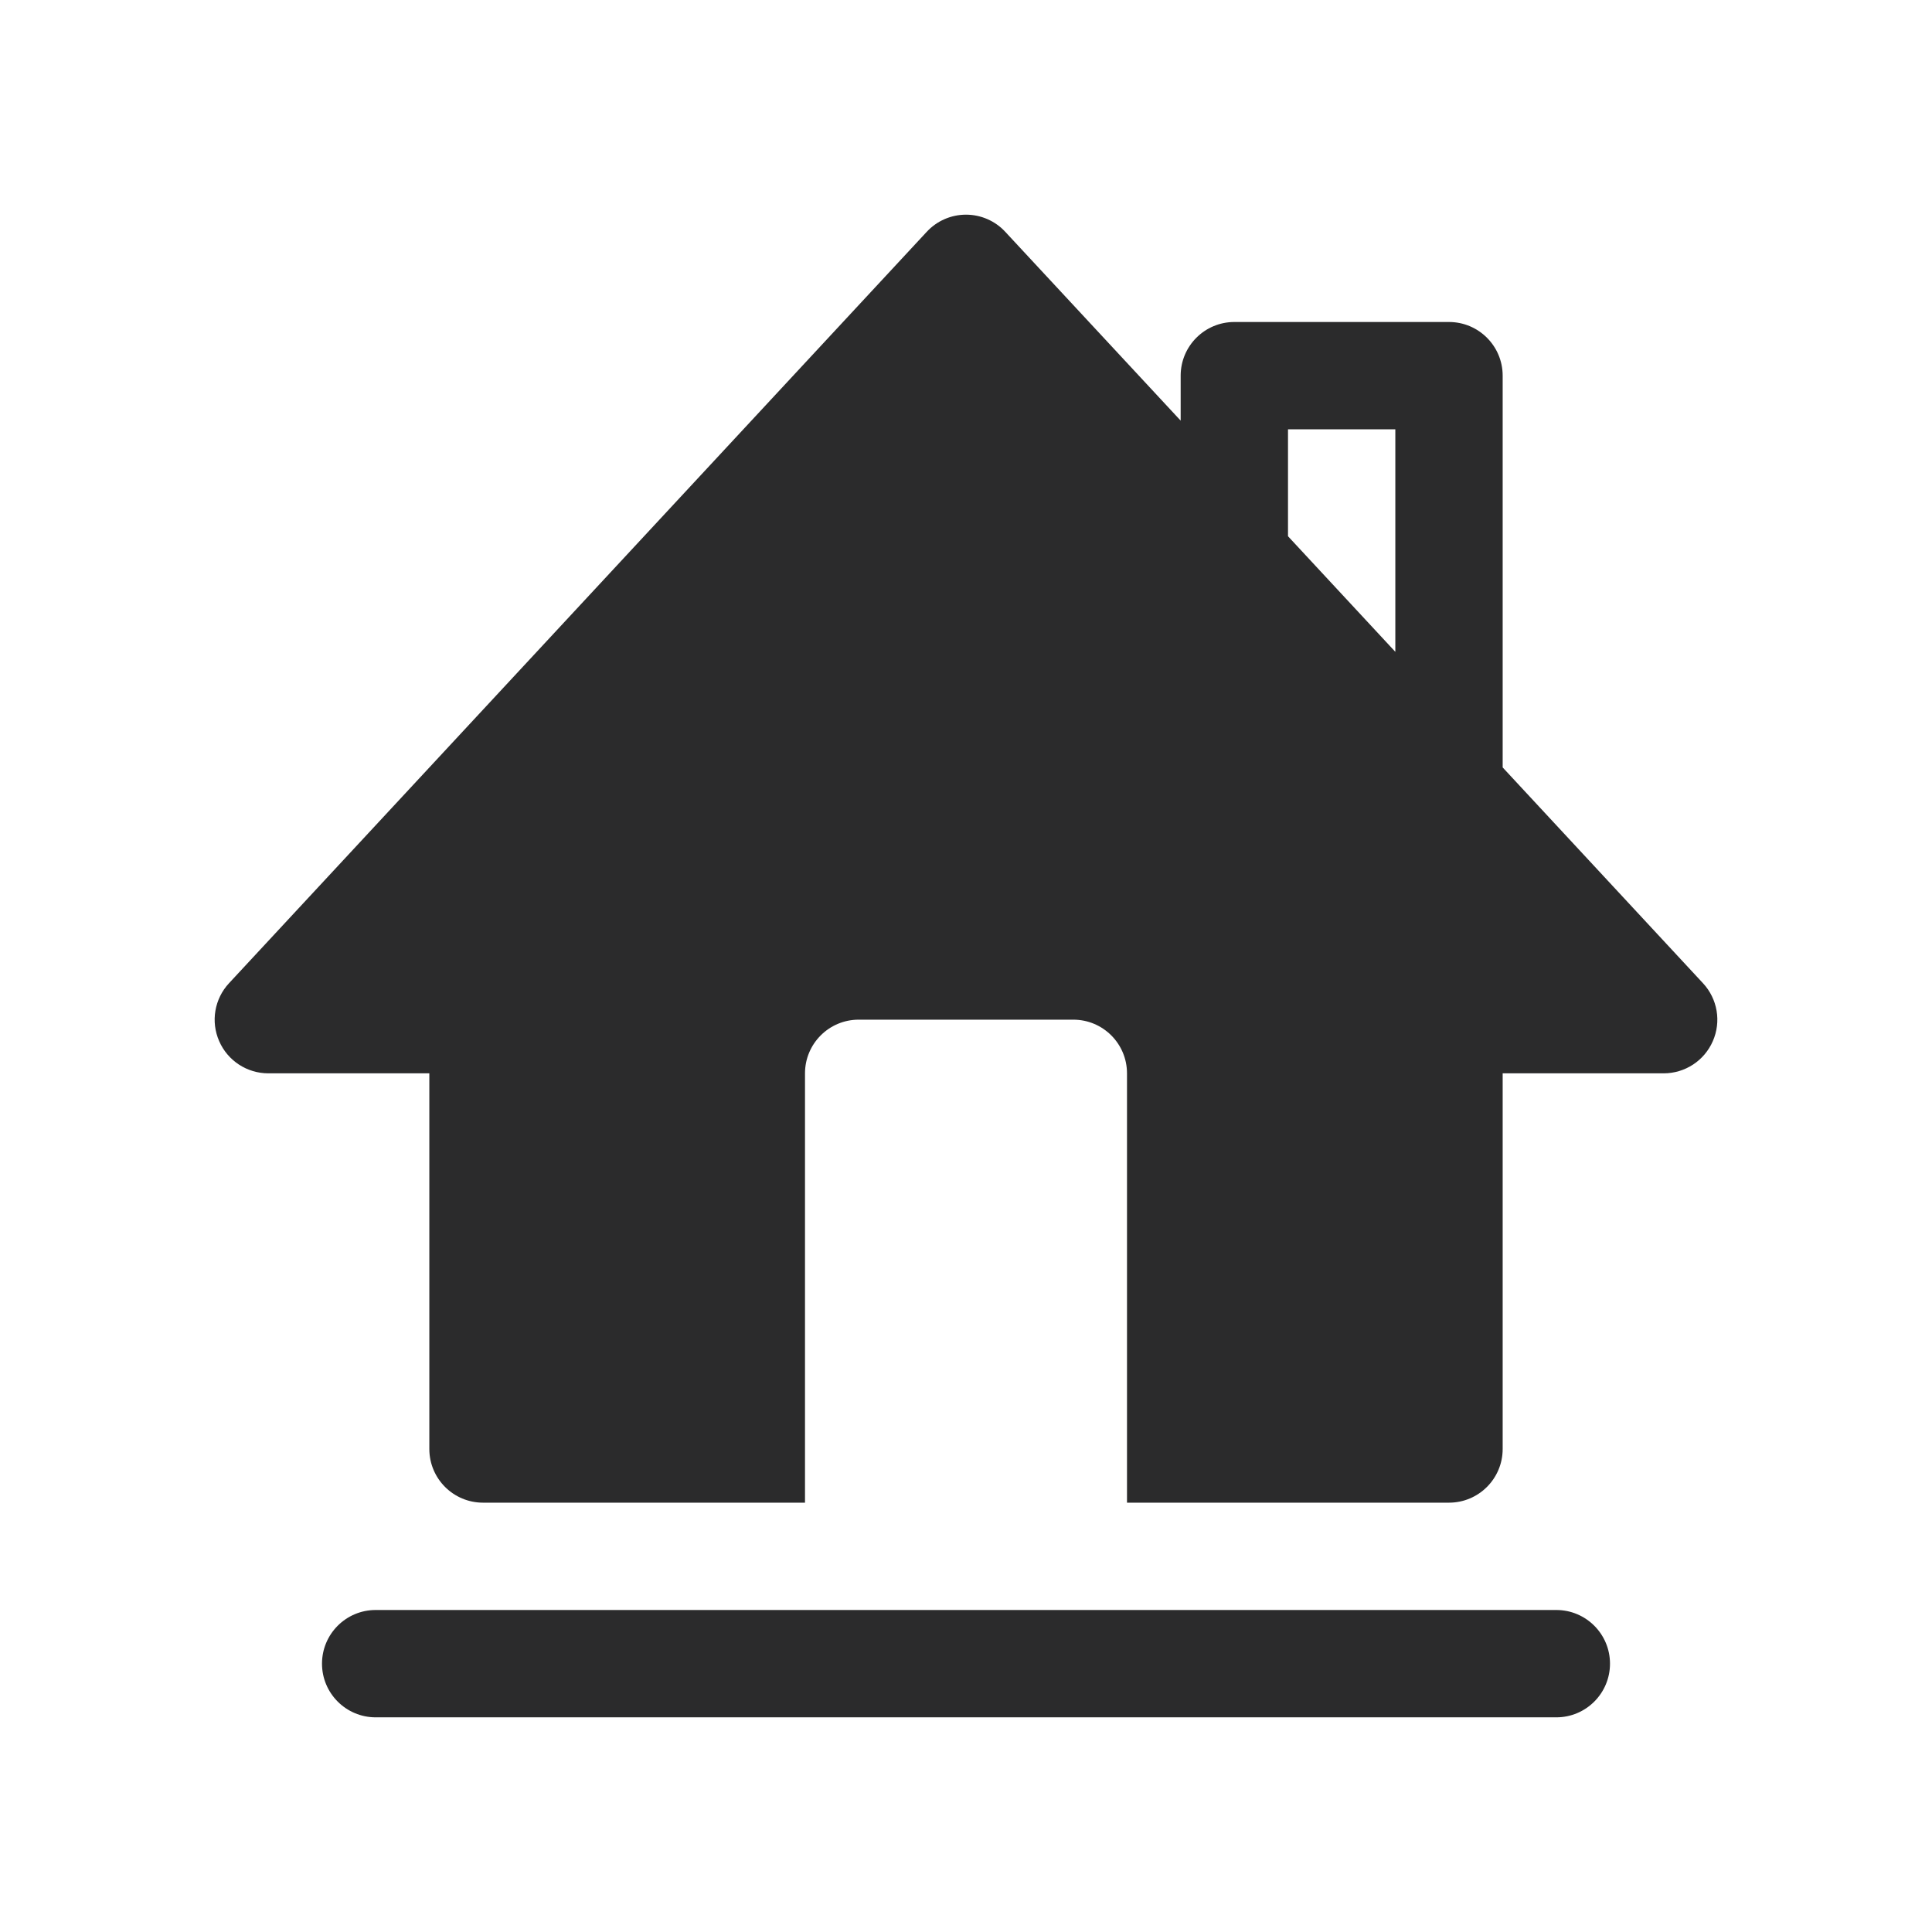
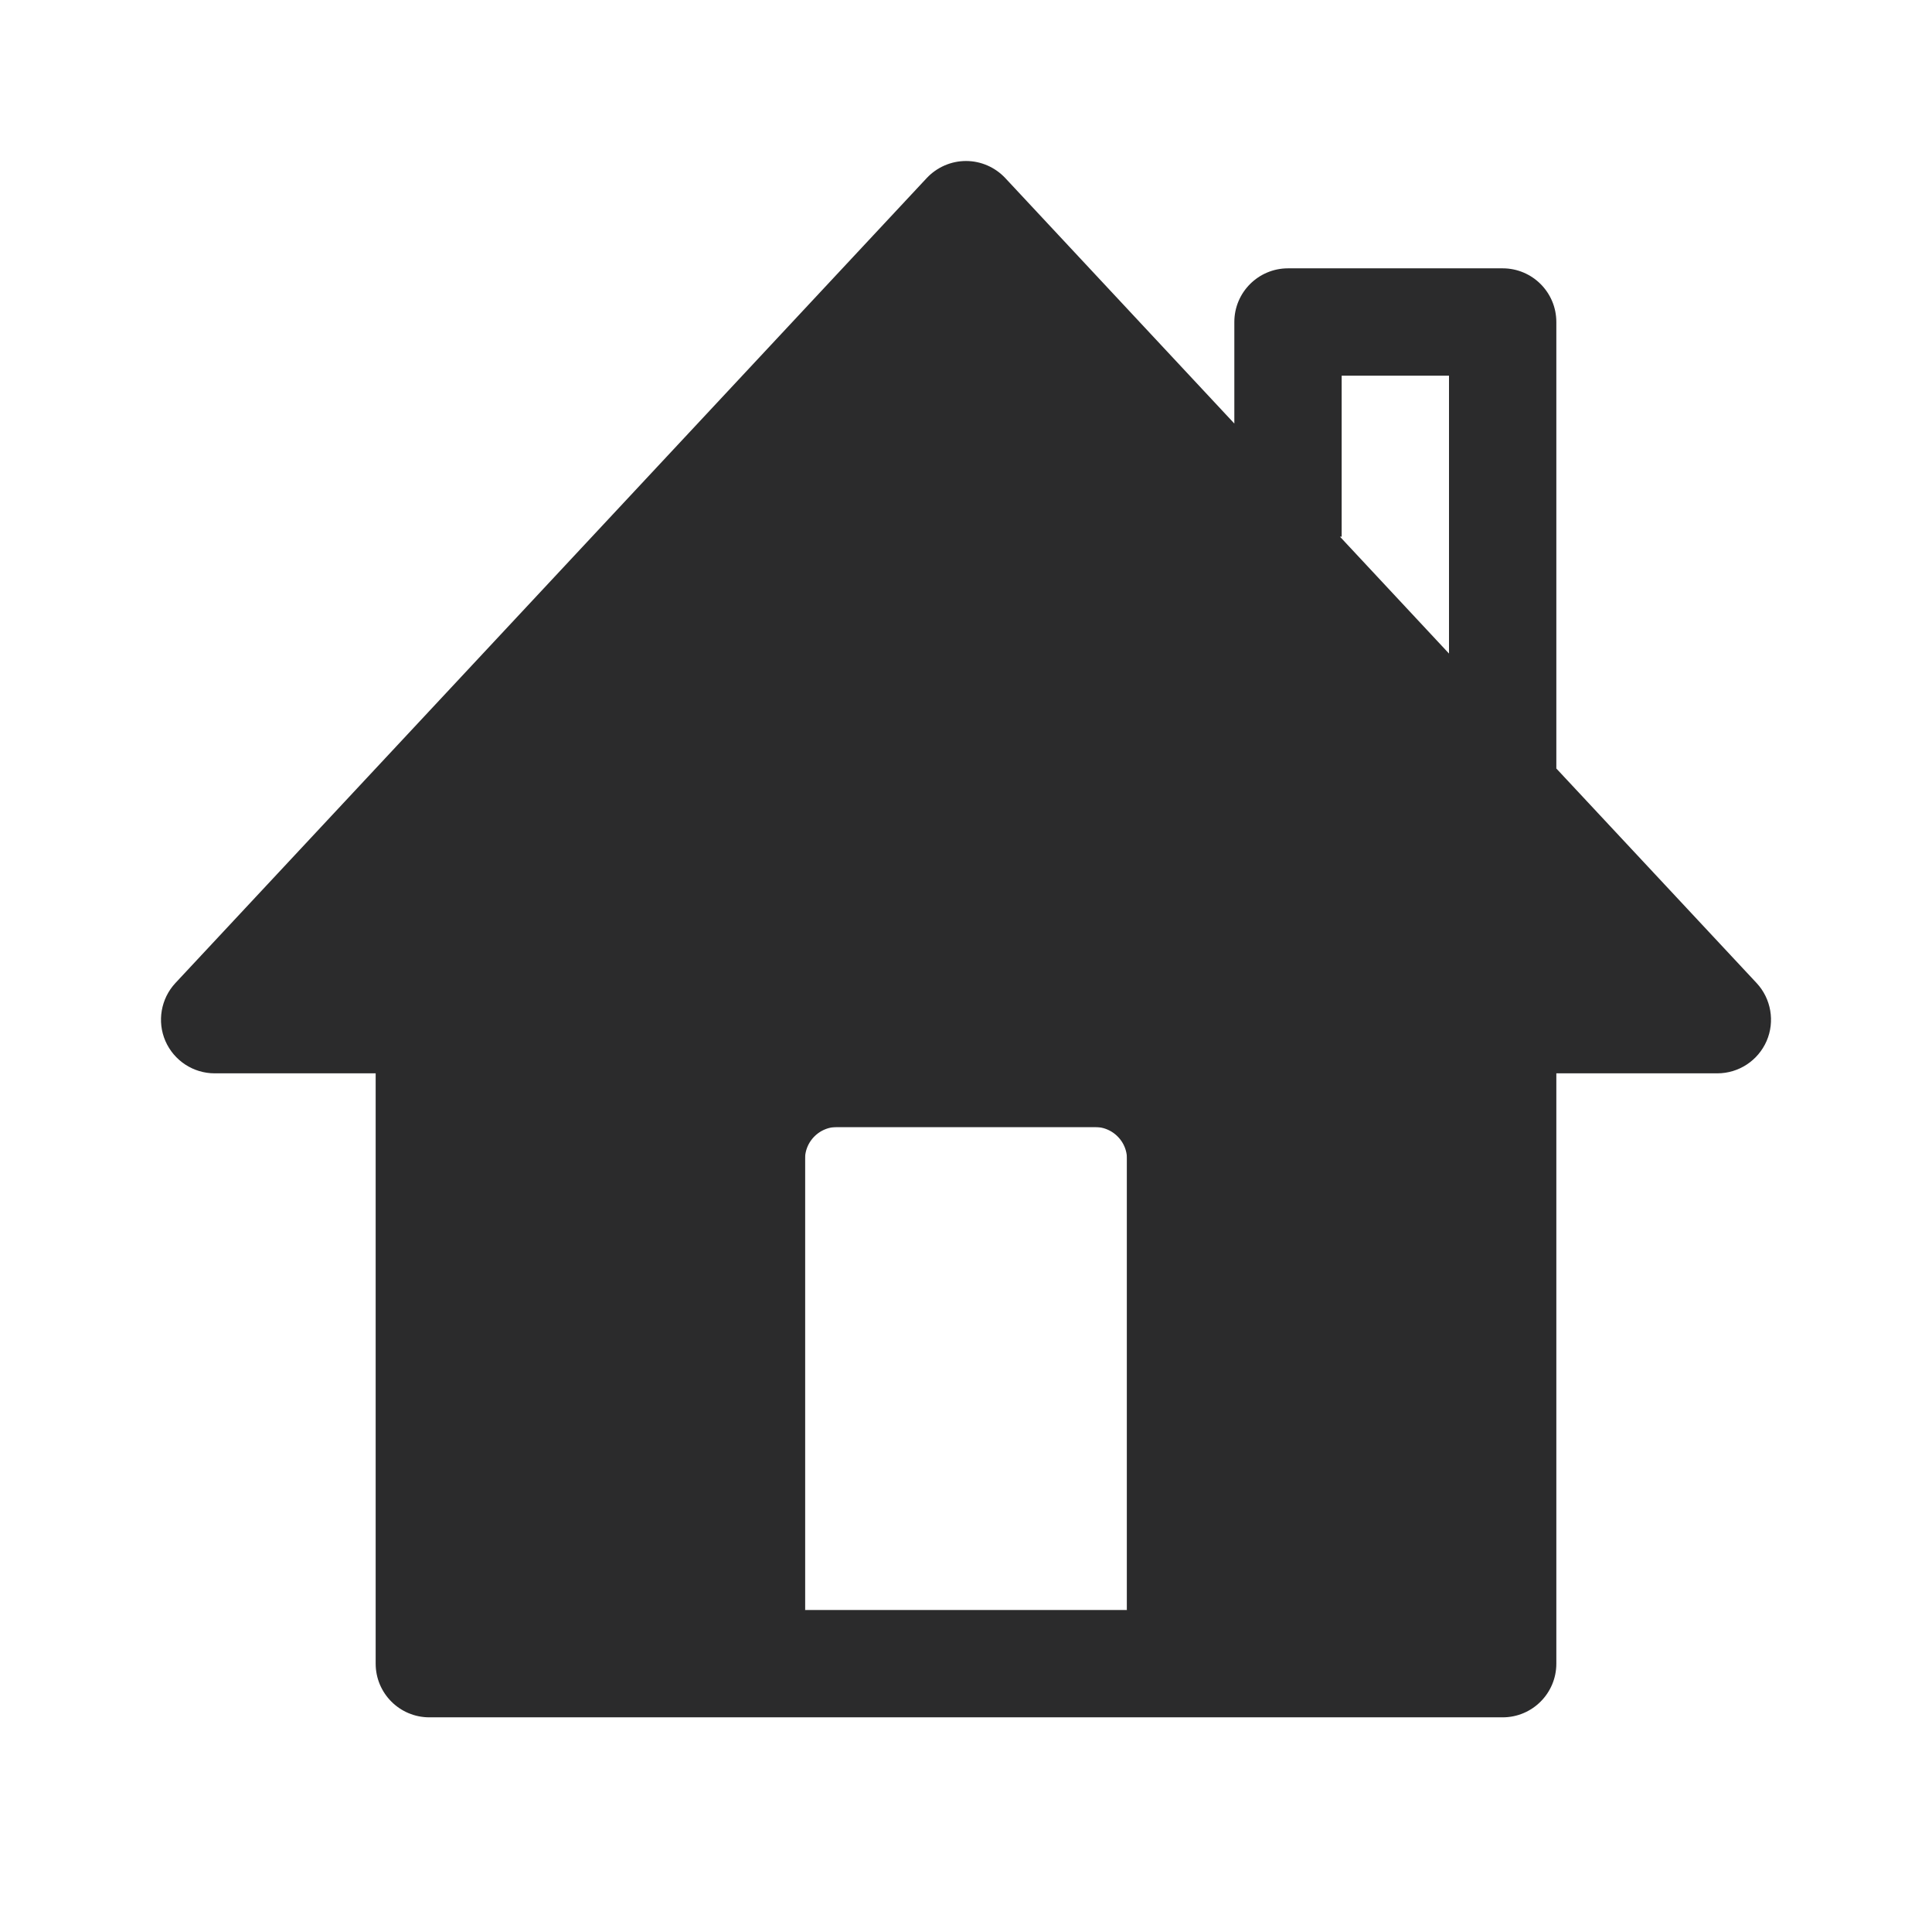
<svg xmlns="http://www.w3.org/2000/svg" width="18" height="18" viewBox="0 0 18 18" fill="none">
-   <path fill-rule="evenodd" clip-rule="evenodd" d="M9.366 2.16C9.272 2.058 9.139 2 9 2C8.861 2 8.728 2.058 8.634 2.16L2.134 9.16C1.998 9.306 1.962 9.518 2.042 9.7C2.121 9.882 2.301 10 2.5 10H4V13.5C4 13.776 4.224 14 4.5 14H7.5V10C7.5 9.724 7.724 9.5 8 9.5H10C10.276 9.5 10.5 9.724 10.5 10V14H13.5C13.776 14 14 13.776 14 13.5V10H15.5C15.699 10 15.879 9.882 15.958 9.7C16.038 9.518 16.002 9.306 15.866 9.16L14 7.15V3.5C14 3.224 13.776 3 13.5 3H11.5C11.224 3 11 3.224 11 3.5V3.919L9.366 2.16ZM12 4.996L13 6.073V4H12V4.996ZM3 15.5C3 15.224 3.224 15 3.5 15H14.5C14.776 15 15 15.224 15 15.5C15 15.776 14.776 16 14.5 16H3.5C3.224 16 3 15.776 3 15.5Z" fill="#2B2B2C" />
+   <path d="M11 15V10.8C11 10.358 10.642 10 10.2 10H7.8C7.358 10 7 10.358 7 10.8V15" stroke="#2B2B2C" stroke-linejoin="round" />
+   <path fill-rule="evenodd" clip-rule="evenodd" d="M9 1.5C9.139 1.5 9.271 1.558 9.366 1.659L11.5 3.946V3C11.5 2.724 11.724 2.5 12 2.5H14C14.276 2.5 14.5 2.724 14.5 3V7.16L16.366 9.159C16.501 9.304 16.538 9.517 16.459 9.699C16.379 9.882 16.199 10 16 10H14.5V15.5C14.5 15.776 14.276 16 14 16H4C3.724 16 3.5 15.776 3.5 15.5V10H2C1.801 10 1.621 9.882 1.541 9.699C1.462 9.517 1.499 9.304 1.634 9.159L8.634 1.659C8.729 1.558 8.861 1.5 9 1.5ZM13.5 6.089L12.484 5H12.5V3.5H13.5V6.089ZM10.5 15V10.5H7.5V15H10.5Z" fill="#2B2B2C" />
</svg>
